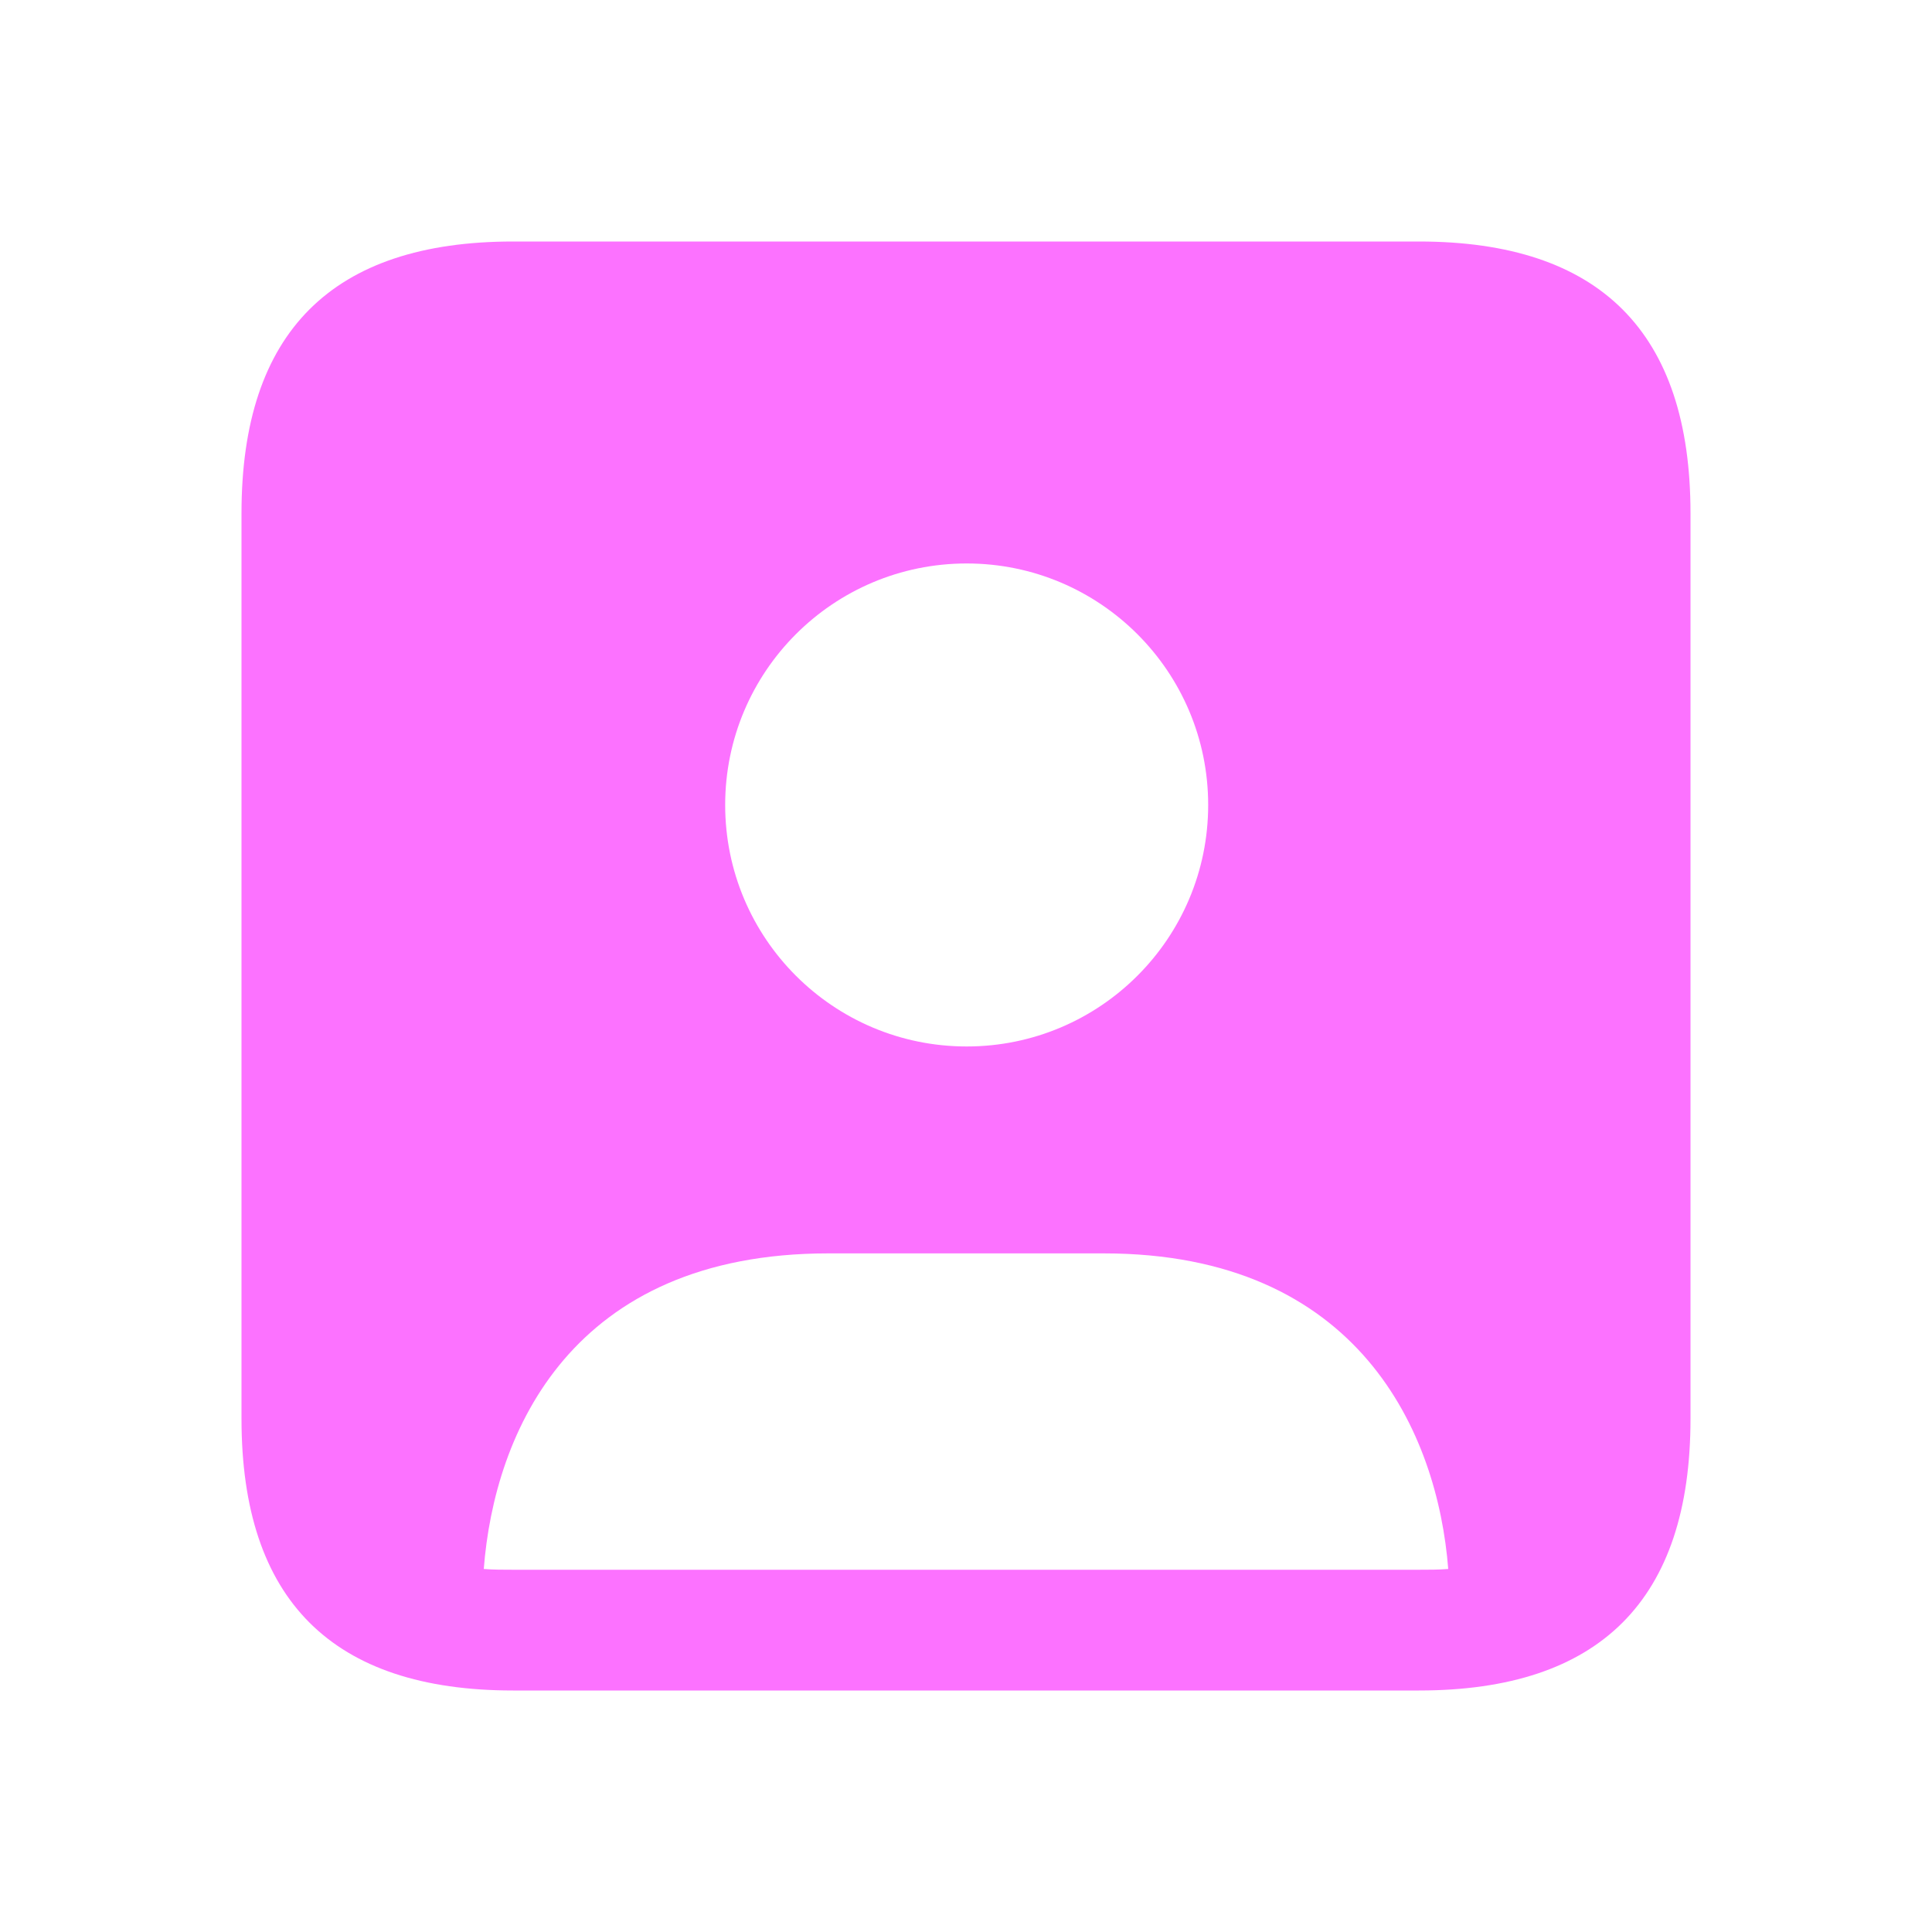
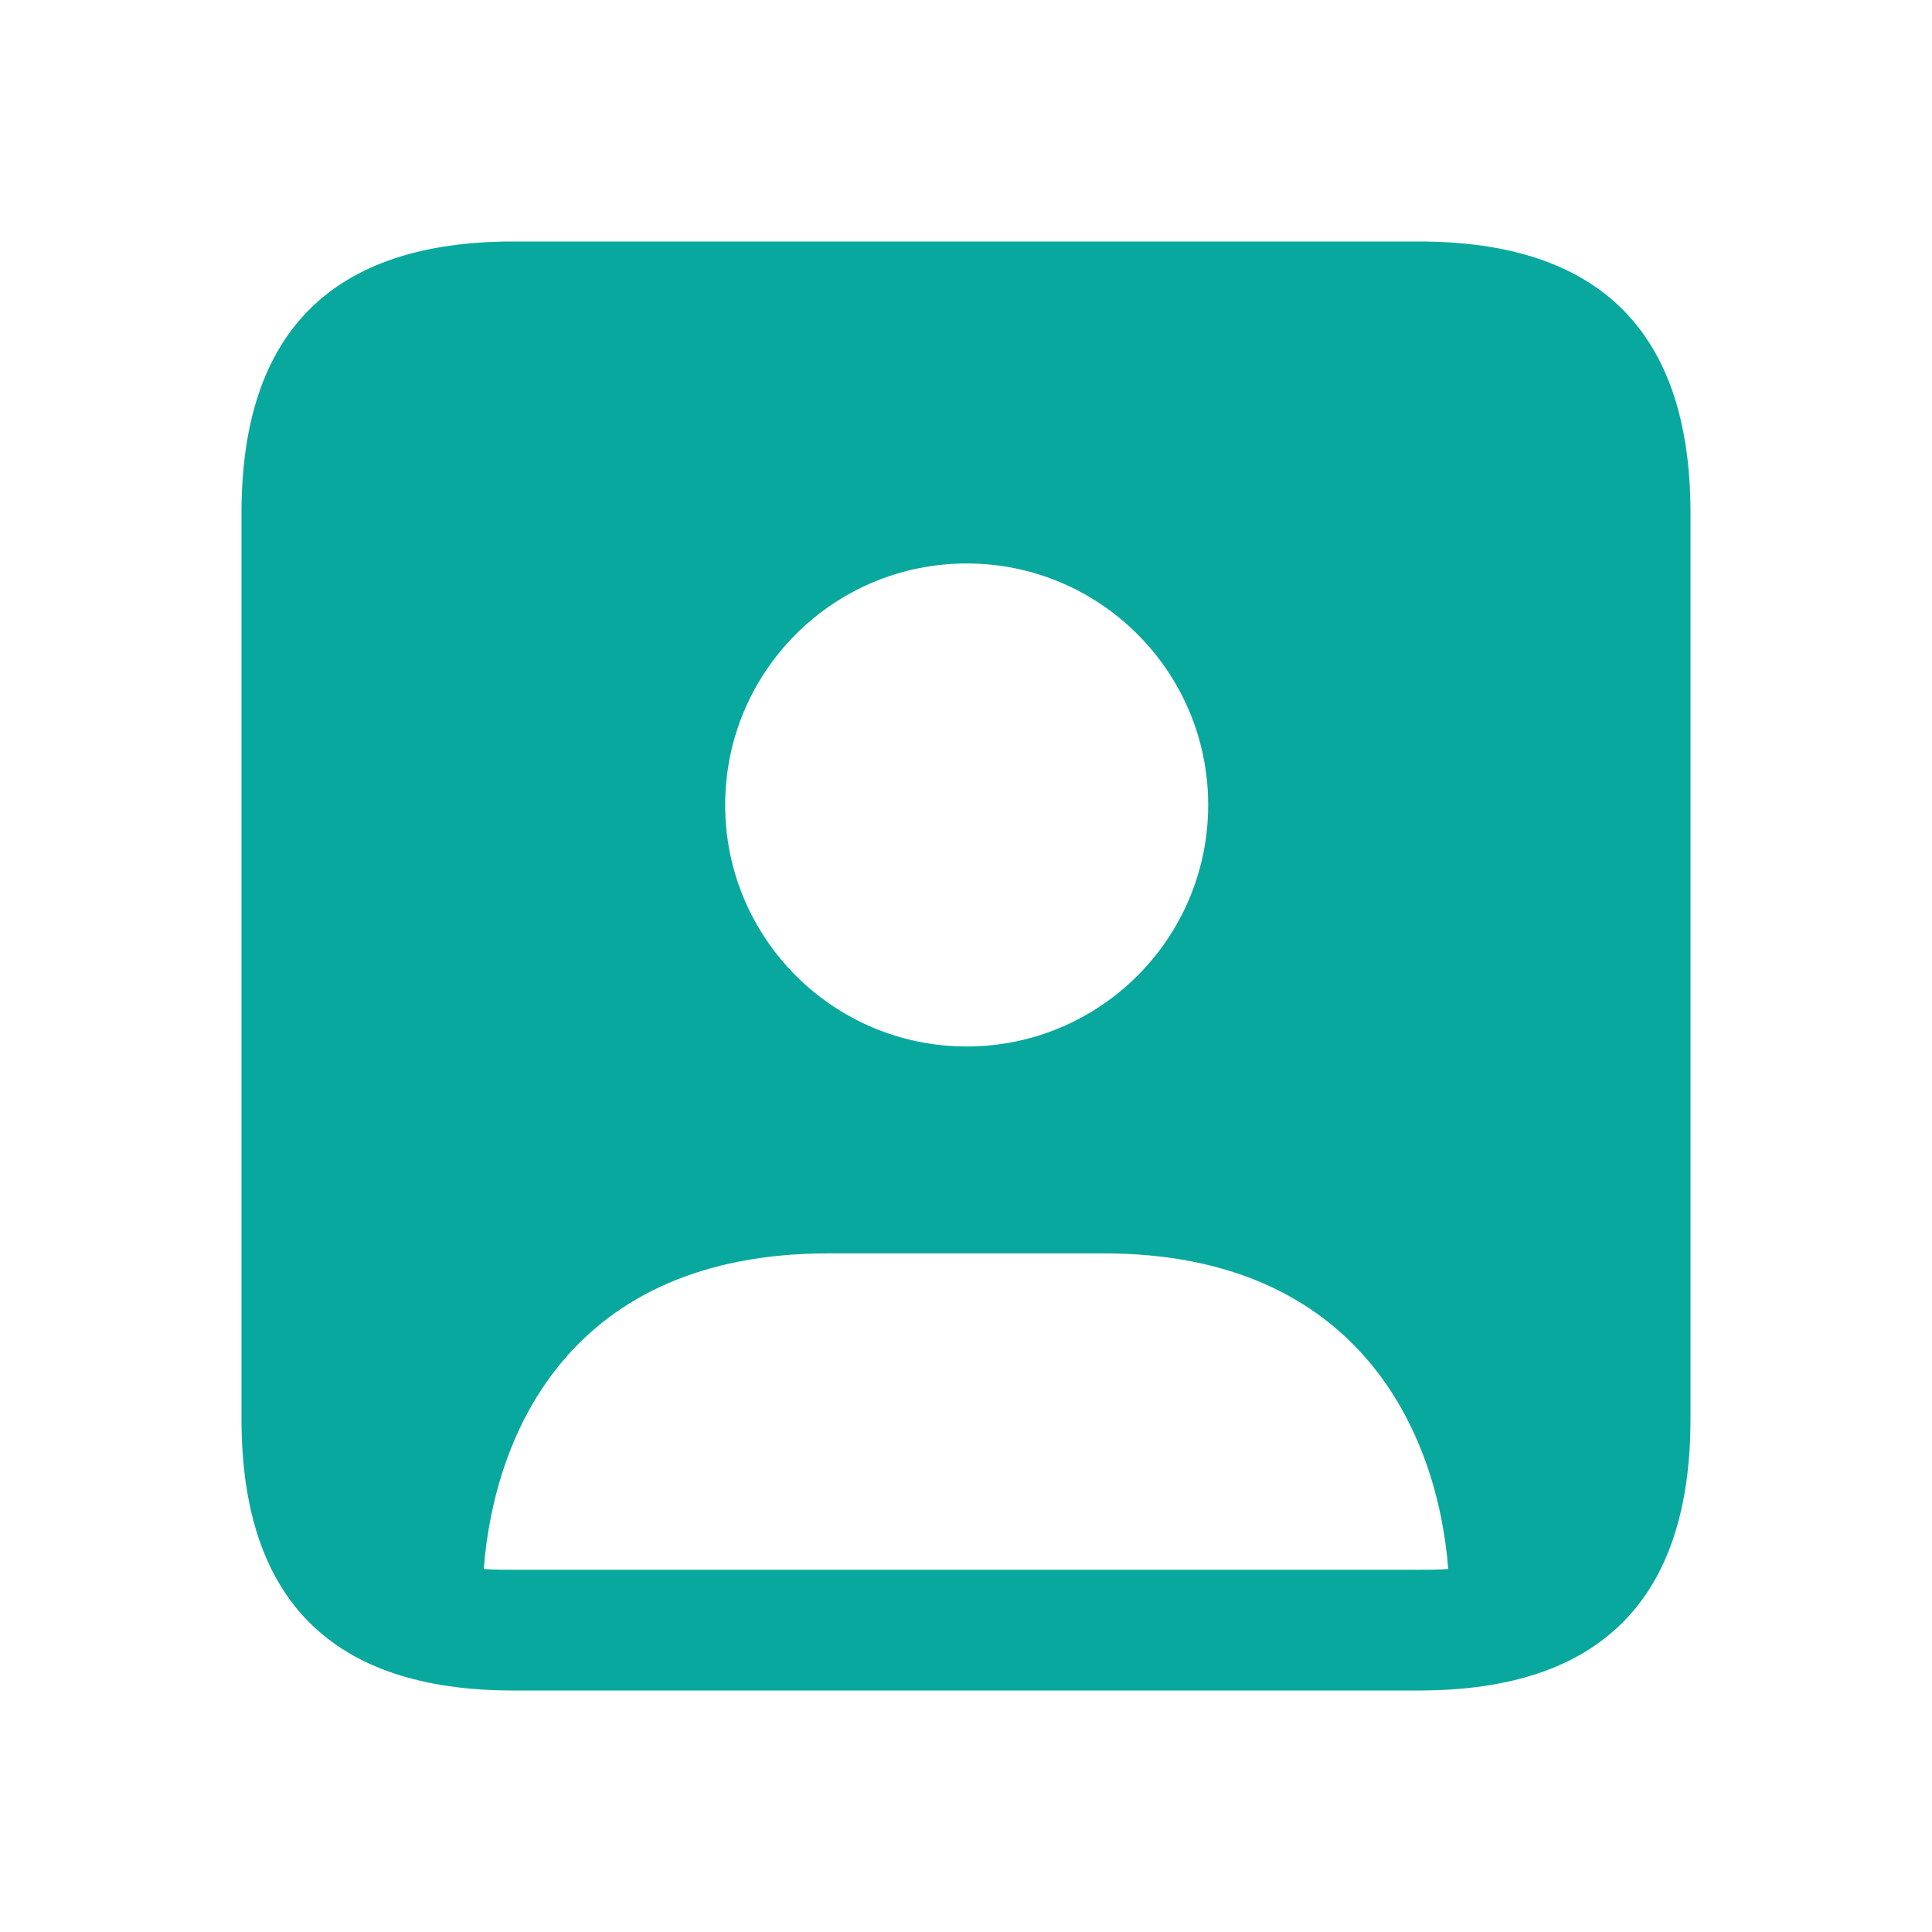
<svg xmlns="http://www.w3.org/2000/svg" width="20" height="20" viewBox="0 0 20 20" fill="none">
-   <path d="M14.688 2.5H5.312C3.438 2.5 2.5 3.438 2.5 5.312V14.688C2.5 16.562 3.438 17.5 5.312 17.5H14.688C16.562 17.5 17.5 16.562 17.5 14.688V5.312C17.5 3.438 16.562 2.5 14.688 2.5ZM10.007 5.833C11.387 5.833 12.507 6.952 12.507 8.333C12.507 9.714 11.387 10.833 10.007 10.833C8.626 10.833 7.507 9.714 7.507 8.333C7.507 6.952 8.626 5.833 10.007 5.833ZM14.683 16.25H5.317C5.208 16.25 5.108 16.25 5.008 16.242C5.117 14.825 5.917 12.975 8.575 12.975H11.425C14.075 12.975 14.883 14.842 14.992 16.242C14.892 16.25 14.792 16.25 14.683 16.25Z" fill="#FC72FF" />
+   <path d="M14.688 2.5H5.312C3.438 2.5 2.5 3.438 2.5 5.312V14.688C2.5 16.562 3.438 17.5 5.312 17.5H14.688C16.562 17.5 17.5 16.562 17.5 14.688V5.312C17.5 3.438 16.562 2.5 14.688 2.5ZM10.007 5.833C11.387 5.833 12.507 6.952 12.507 8.333C12.507 9.714 11.387 10.833 10.007 10.833C8.626 10.833 7.507 9.714 7.507 8.333C7.507 6.952 8.626 5.833 10.007 5.833ZM14.683 16.25H5.317C5.208 16.25 5.108 16.25 5.008 16.242C5.117 14.825 5.917 12.975 8.575 12.975H11.425C14.075 12.975 14.883 14.842 14.992 16.242C14.892 16.25 14.792 16.25 14.683 16.25Z" fill="#09A89E" />
</svg>
